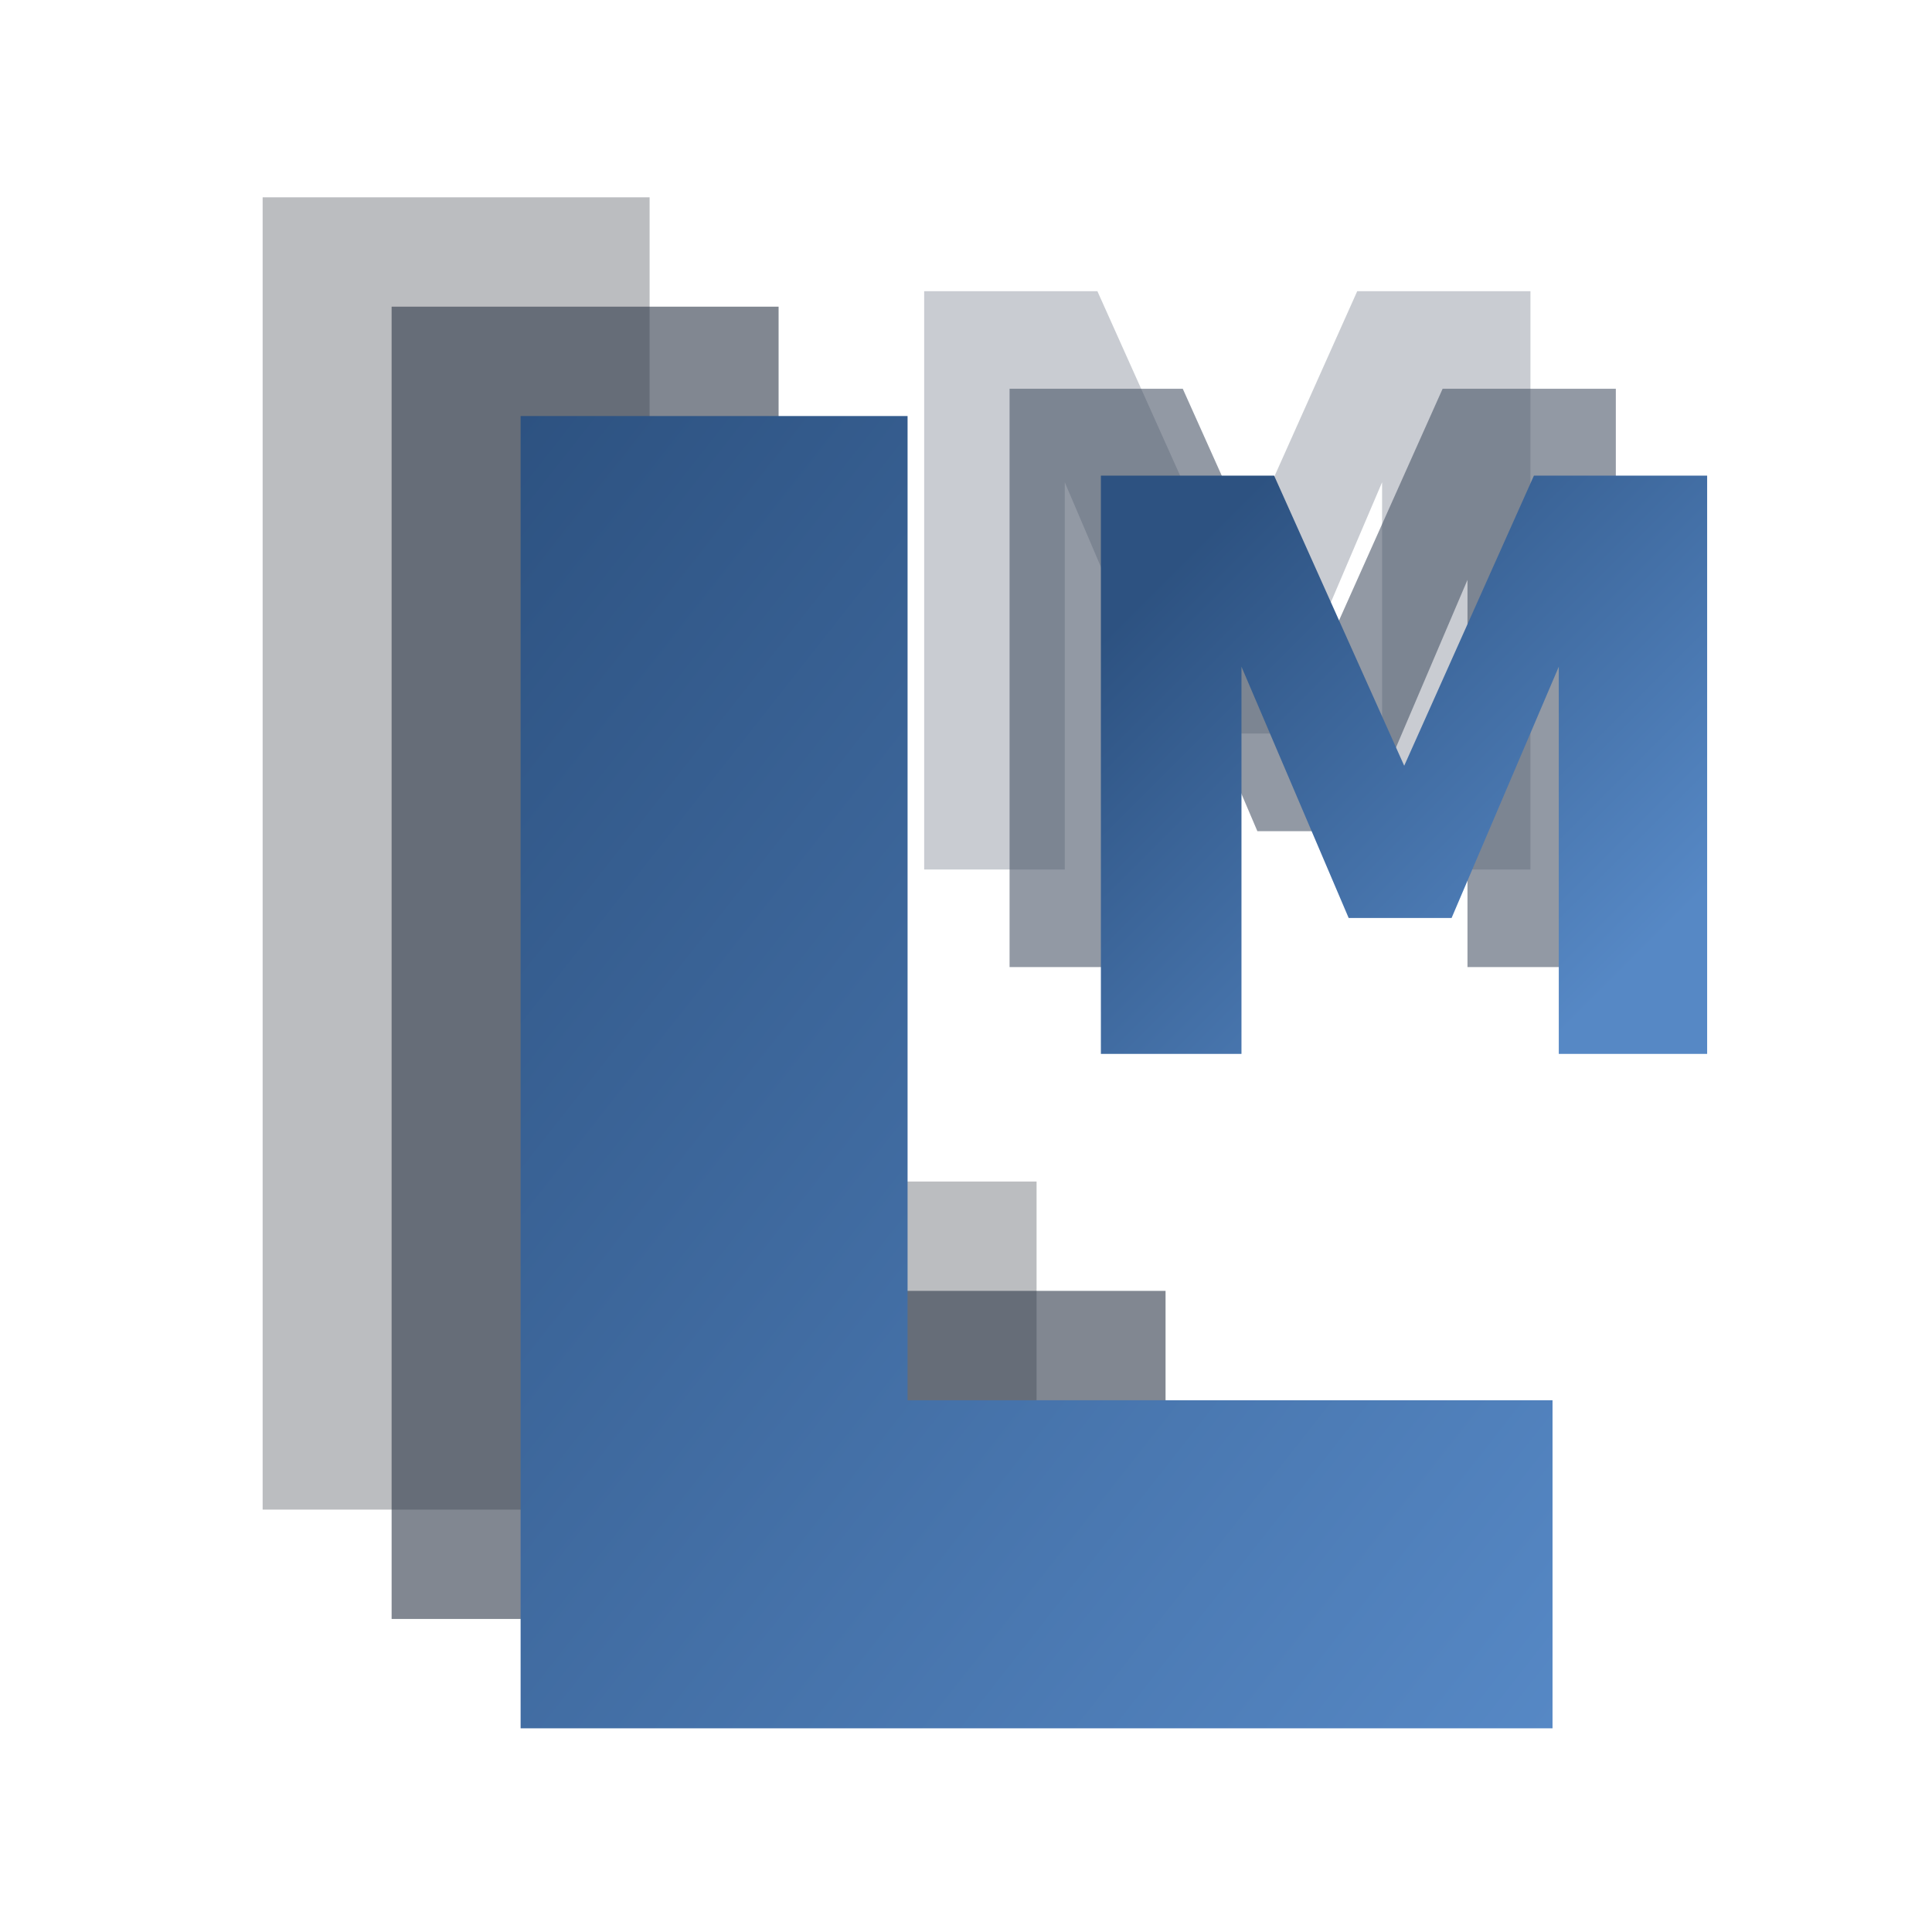
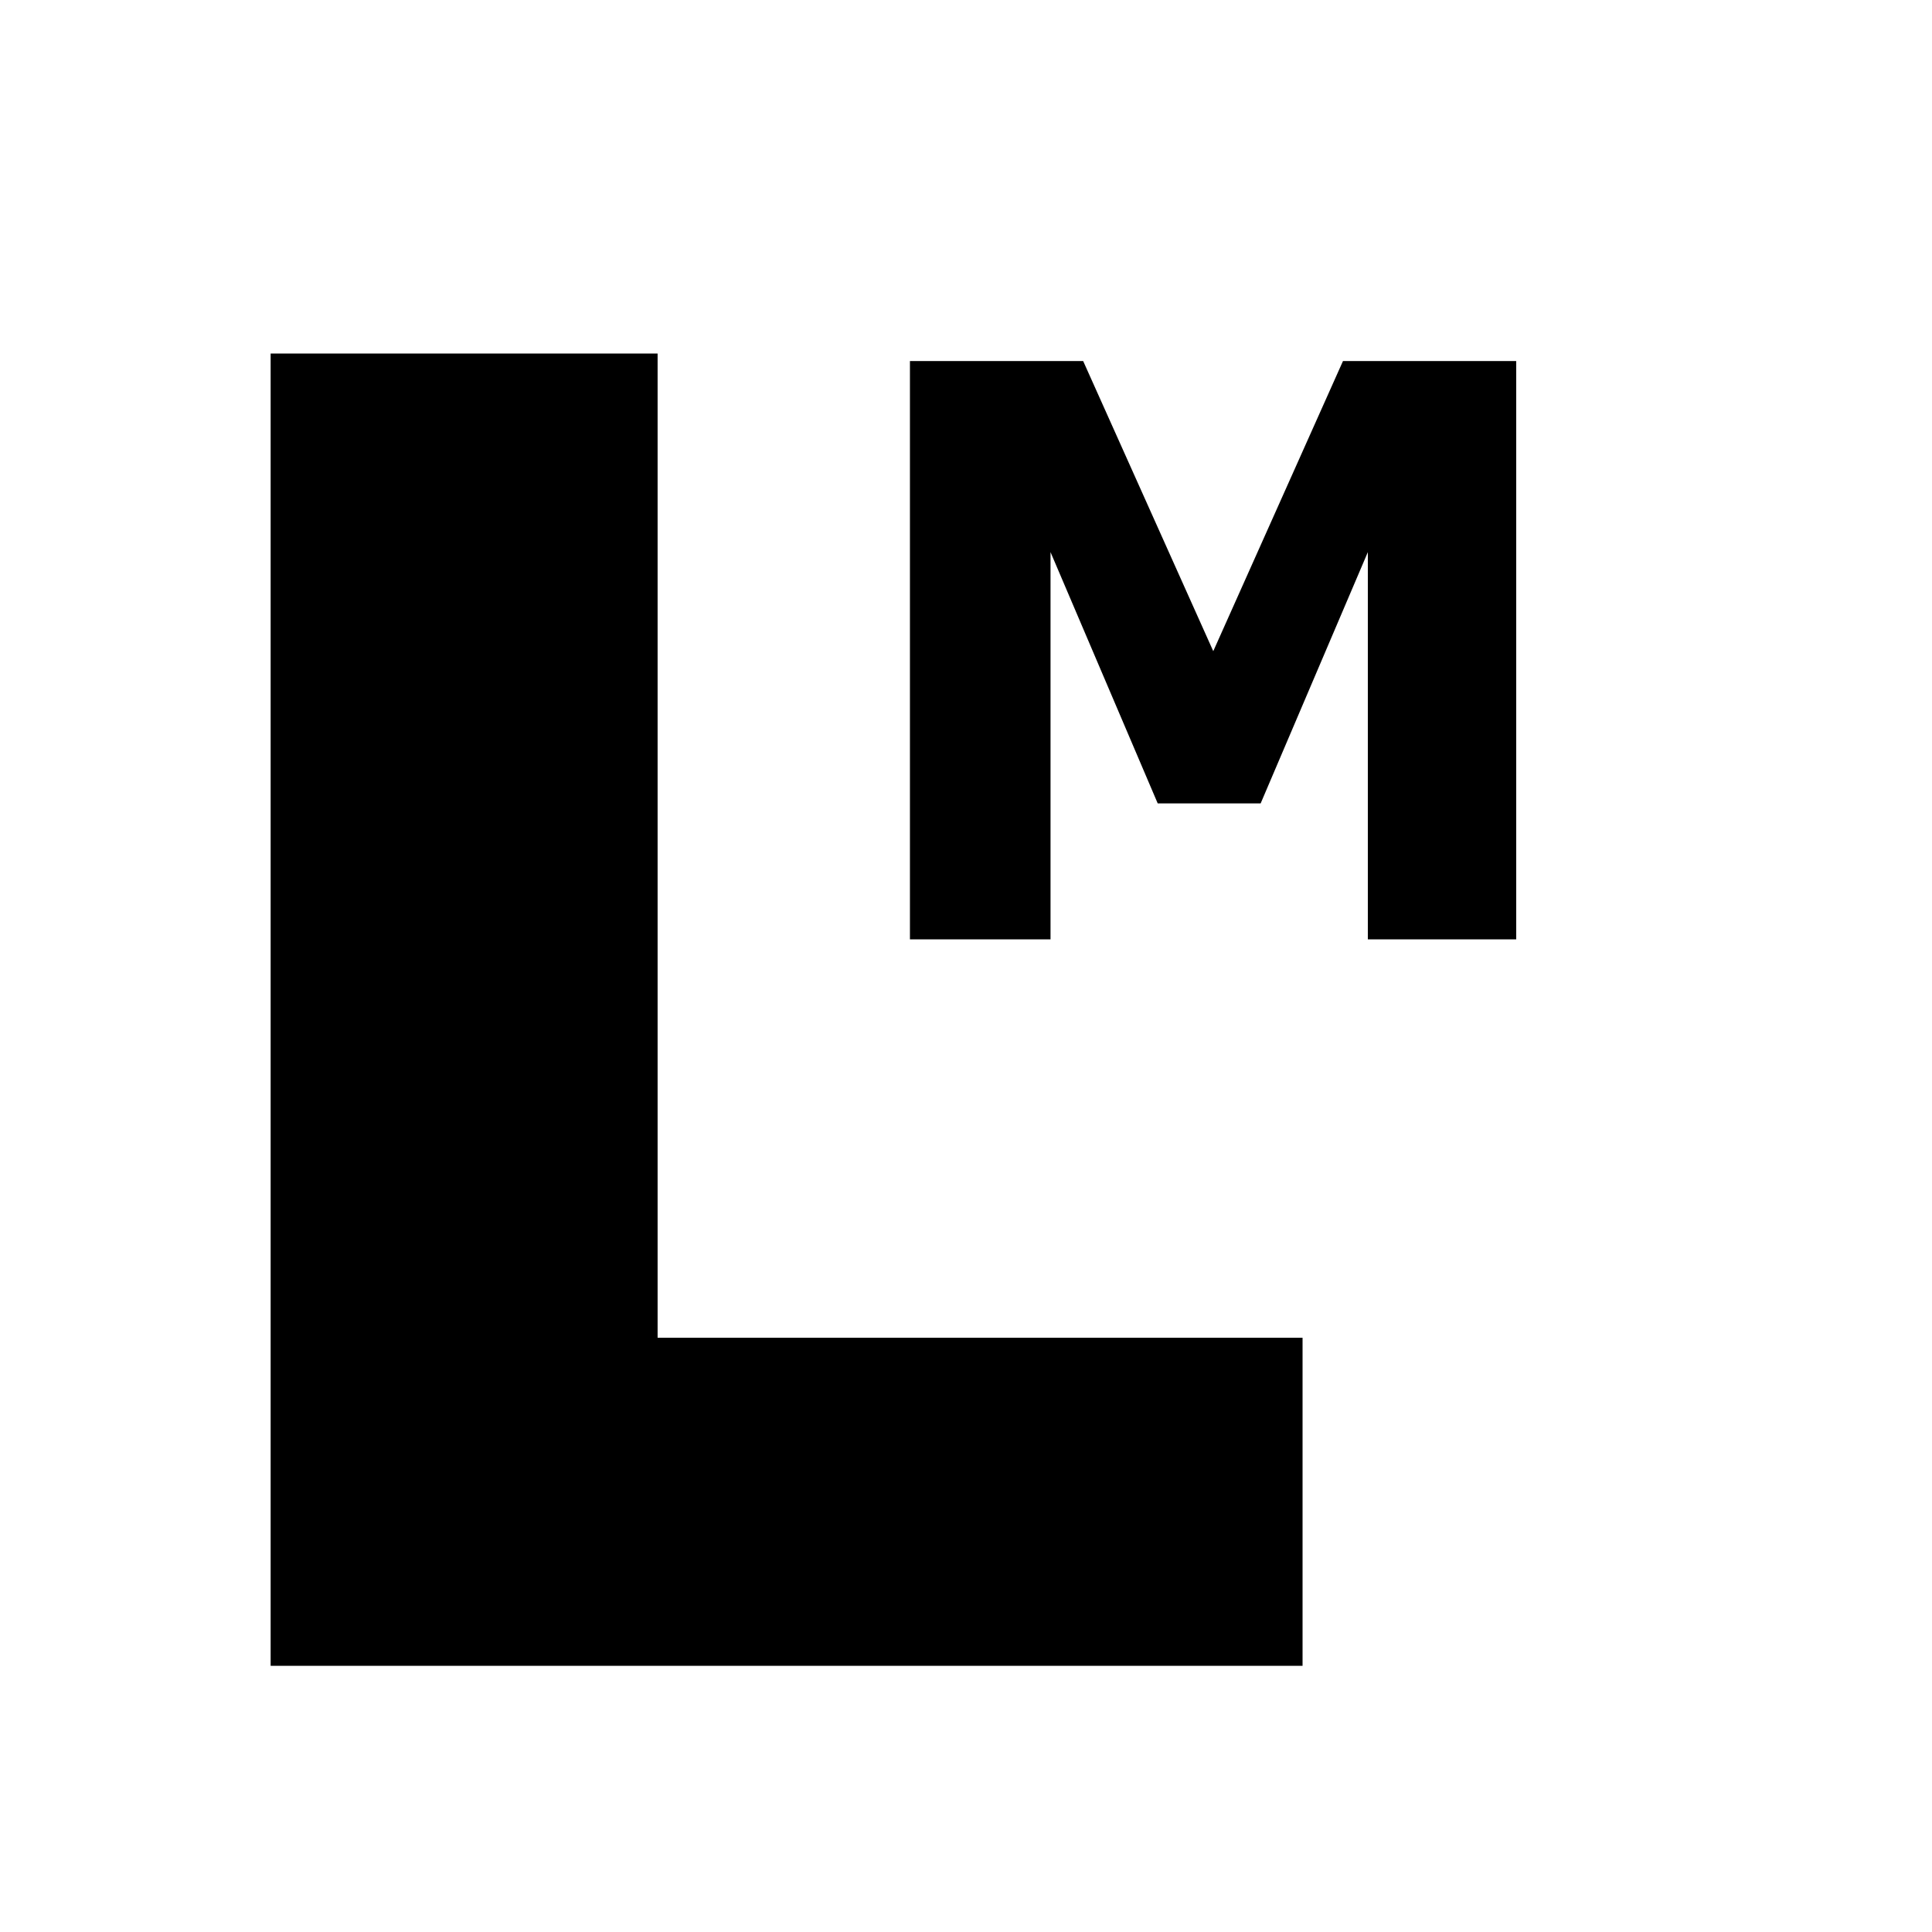
<svg xmlns="http://www.w3.org/2000/svg" xmlns:xlink="http://www.w3.org/1999/xlink" width="120" height="120" viewBox="0 0 120 120" version="1.1" id="svg6">
  <defs id="defs2">
    <linearGradient id="mainGrad" x1="36.742" y1="24.495" x2="85.732" y2="73.485" gradientTransform="matrix(1.374246,0,0,1.747635,-19.15121,-23.3291)" gradientUnits="userSpaceOnUse">
      <stop offset="0" style="stop-color:#2d5281;stop-opacity:1;" id="stop1" />
      <stop offset="1" style="stop-color:#5688c5;stop-opacity:1;" id="stop2" />
    </linearGradient>
-     <linearGradient id="mainGrad-0" x1="36.742" y1="24.495" x2="85.732" y2="73.485" gradientTransform="matrix(1.308305,0,0,1.663778,-15.73408,-14.91337)" gradientUnits="userSpaceOnUse">
-       <stop offset="0" style="stop-color:#2d5281;stop-opacity:1;" id="stop1-09" />
-       <stop offset="1" style="stop-color:#5688c5;stop-opacity:1;" id="stop2-4" />
+     <linearGradient id="mainGrad-0" x1="36.742" y1="24.495" x2="85.732" y2="73.485" gradientTransform="matrix(1.308305,0,0,1.663778,-31.25988,-18.79482)" gradientUnits="userSpaceOnUse">
+       <stop offset="0" style="stop-color:#000000;stop-opacity:1;" id="stop1-09" />
+       <stop offset="1" style="stop-color:#000000;stop-opacity:1;" id="stop2-4" />
    </linearGradient>
-     <linearGradient xlink:href="#linearGradient22" id="linearGradient23" x1="52.131" y1="20.124" x2="69.701" y2="37.694" gradientUnits="userSpaceOnUse" gradientTransform="matrix(1.515486,0,0,1.515486,-5.111603,3.689023)" />
+     <linearGradient xlink:href="#linearGradient22" id="linearGradient23" x1="52.131" y1="20.124" x2="69.701" y2="37.694" gradientUnits="userSpaceOnUse" gradientTransform="matrix(1.515486,0,0,1.515486,-16.97159,-3.426969)" />
    <linearGradient id="linearGradient22">
-       <stop style="stop-color:#2d5281;stop-opacity:1;" offset="0" id="stop22" />
-       <stop style="stop-color:#5688c5;stop-opacity:1;" offset="1" id="stop23" />
+       <stop style="stop-color:#000000;stop-opacity:1;" offset="0" id="stop22" />
+       <stop style="stop-color:#000000;stop-opacity:1;" offset="1" id="stop23" />
    </linearGradient>
  </defs>
-   <path d="m 16.313,12.256 v 81.508 h 48.07 V 73.387 H 40.348 V 12.256 Z" fill="#1a202c" opacity="0.3" id="path2" style="stroke-width:1.475" />
-   <path d="M 24.324,19.048 V 100.556 H 72.395 V 80.179 H 48.36 V 19.048 Z" fill="#2d3748" opacity="0.6" id="path3" style="stroke-width:1.475" />
-   <path d="m 32.336,25.841 v 81.508 h 64.094 V 86.972 H 56.371 V 25.841 Z" fill="url(#mainGrad)" id="path4" style="fill:url(#mainGrad-0);stroke-width:1.475" />
-   <path d="m 95.059,54.006 h -9.215 V 29.955 L 79.185,45.562 H 72.793 L 66.135,29.955 V 54.006 H 57.402 V 18.086 H 68.161 L 76.242,36.106 84.3,18.086 h 10.759 z" id="text12-3" style="font-weight:bold;font-size:49.404px;font-family:Sans;-inkscape-font-specification:'Sans, Bold';opacity:0.3;fill:#4a5568;stroke-width:6.176;stroke-opacity:0" aria-label="M" />
-   <path d="M 100.363,60.067 H 91.148 V 36.017 L 84.49,51.624 H 78.097 L 71.439,36.017 V 60.067 H 62.706 V 24.148 h 10.759 l 8.081,18.02 8.057,-18.02 h 10.759 z" id="text12-9" style="font-weight:bold;font-size:49.404px;font-family:Sans;-inkscape-font-specification:'Sans, Bold';opacity:0.6;fill:#4a5568;stroke-width:6.176;stroke-opacity:0" aria-label="M" />
-   <path d="M 106.034,65.46 H 96.819 V 41.41 L 90.161,57.017 H 83.768 L 77.11,41.41 V 65.46 H 68.378 V 29.541 h 10.759 l 8.081,18.02 8.057,-18.02 h 10.759 z" id="text12" style="font-weight:bold;font-size:49.404px;font-family:Sans;-inkscape-font-specification:'Sans, Bold';fill:url(#linearGradient23);stroke-width:6.176;stroke-opacity:0" aria-label="M" />
+   <path d="m 16.81,21.959 v 81.508 h 64.094 V 83.09 H 40.845 V 21.959 Z" fill="url(#mainGrad)" id="path4" style="fill:url(#mainGrad-0);stroke-width:1.475" />
+   <path d="M 94.174,58.345 H 84.959 V 34.294 L 78.301,49.901 H 71.908 L 65.25,34.294 V 58.345 H 56.518 V 22.425 h 10.759 l 8.081,18.02 8.057,-18.02 h 10.759 z" id="text12" style="font-weight:bold;font-size:49.404px;font-family:Sans;-inkscape-font-specification:'Sans, Bold';fill:url(#linearGradient23);stroke-width:6.176;stroke-opacity:0" aria-label="M" />
</svg>
